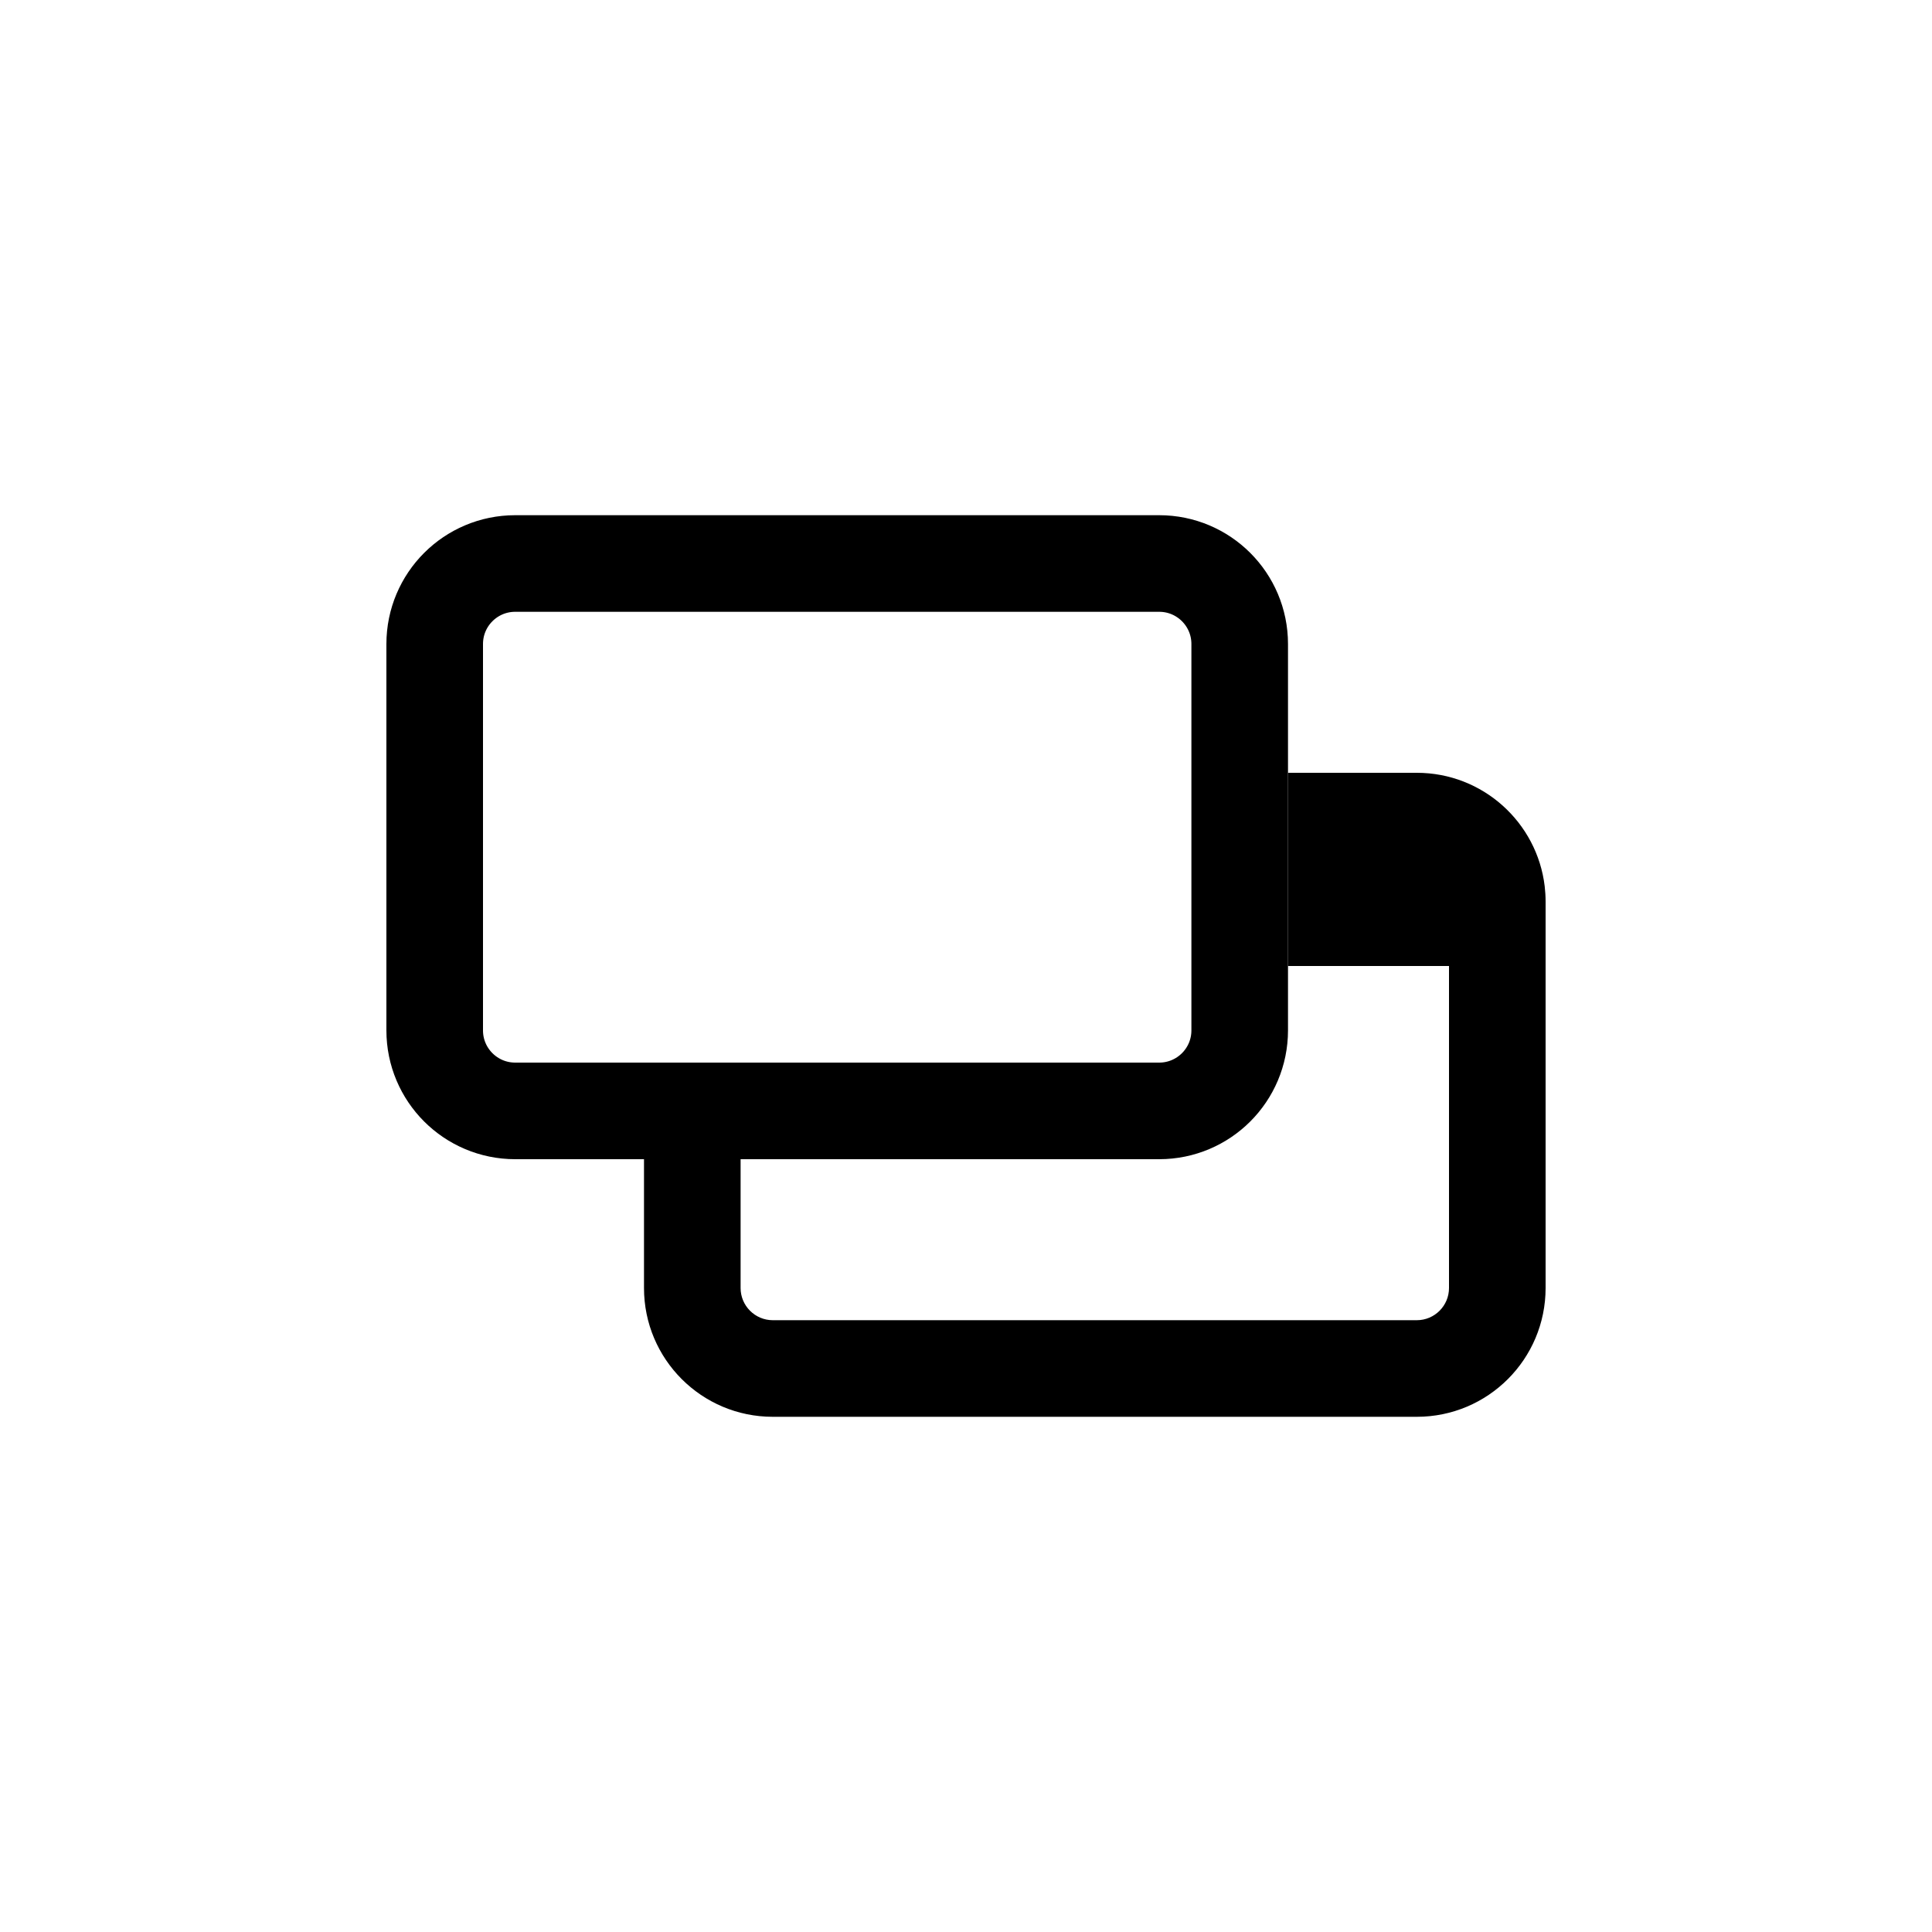
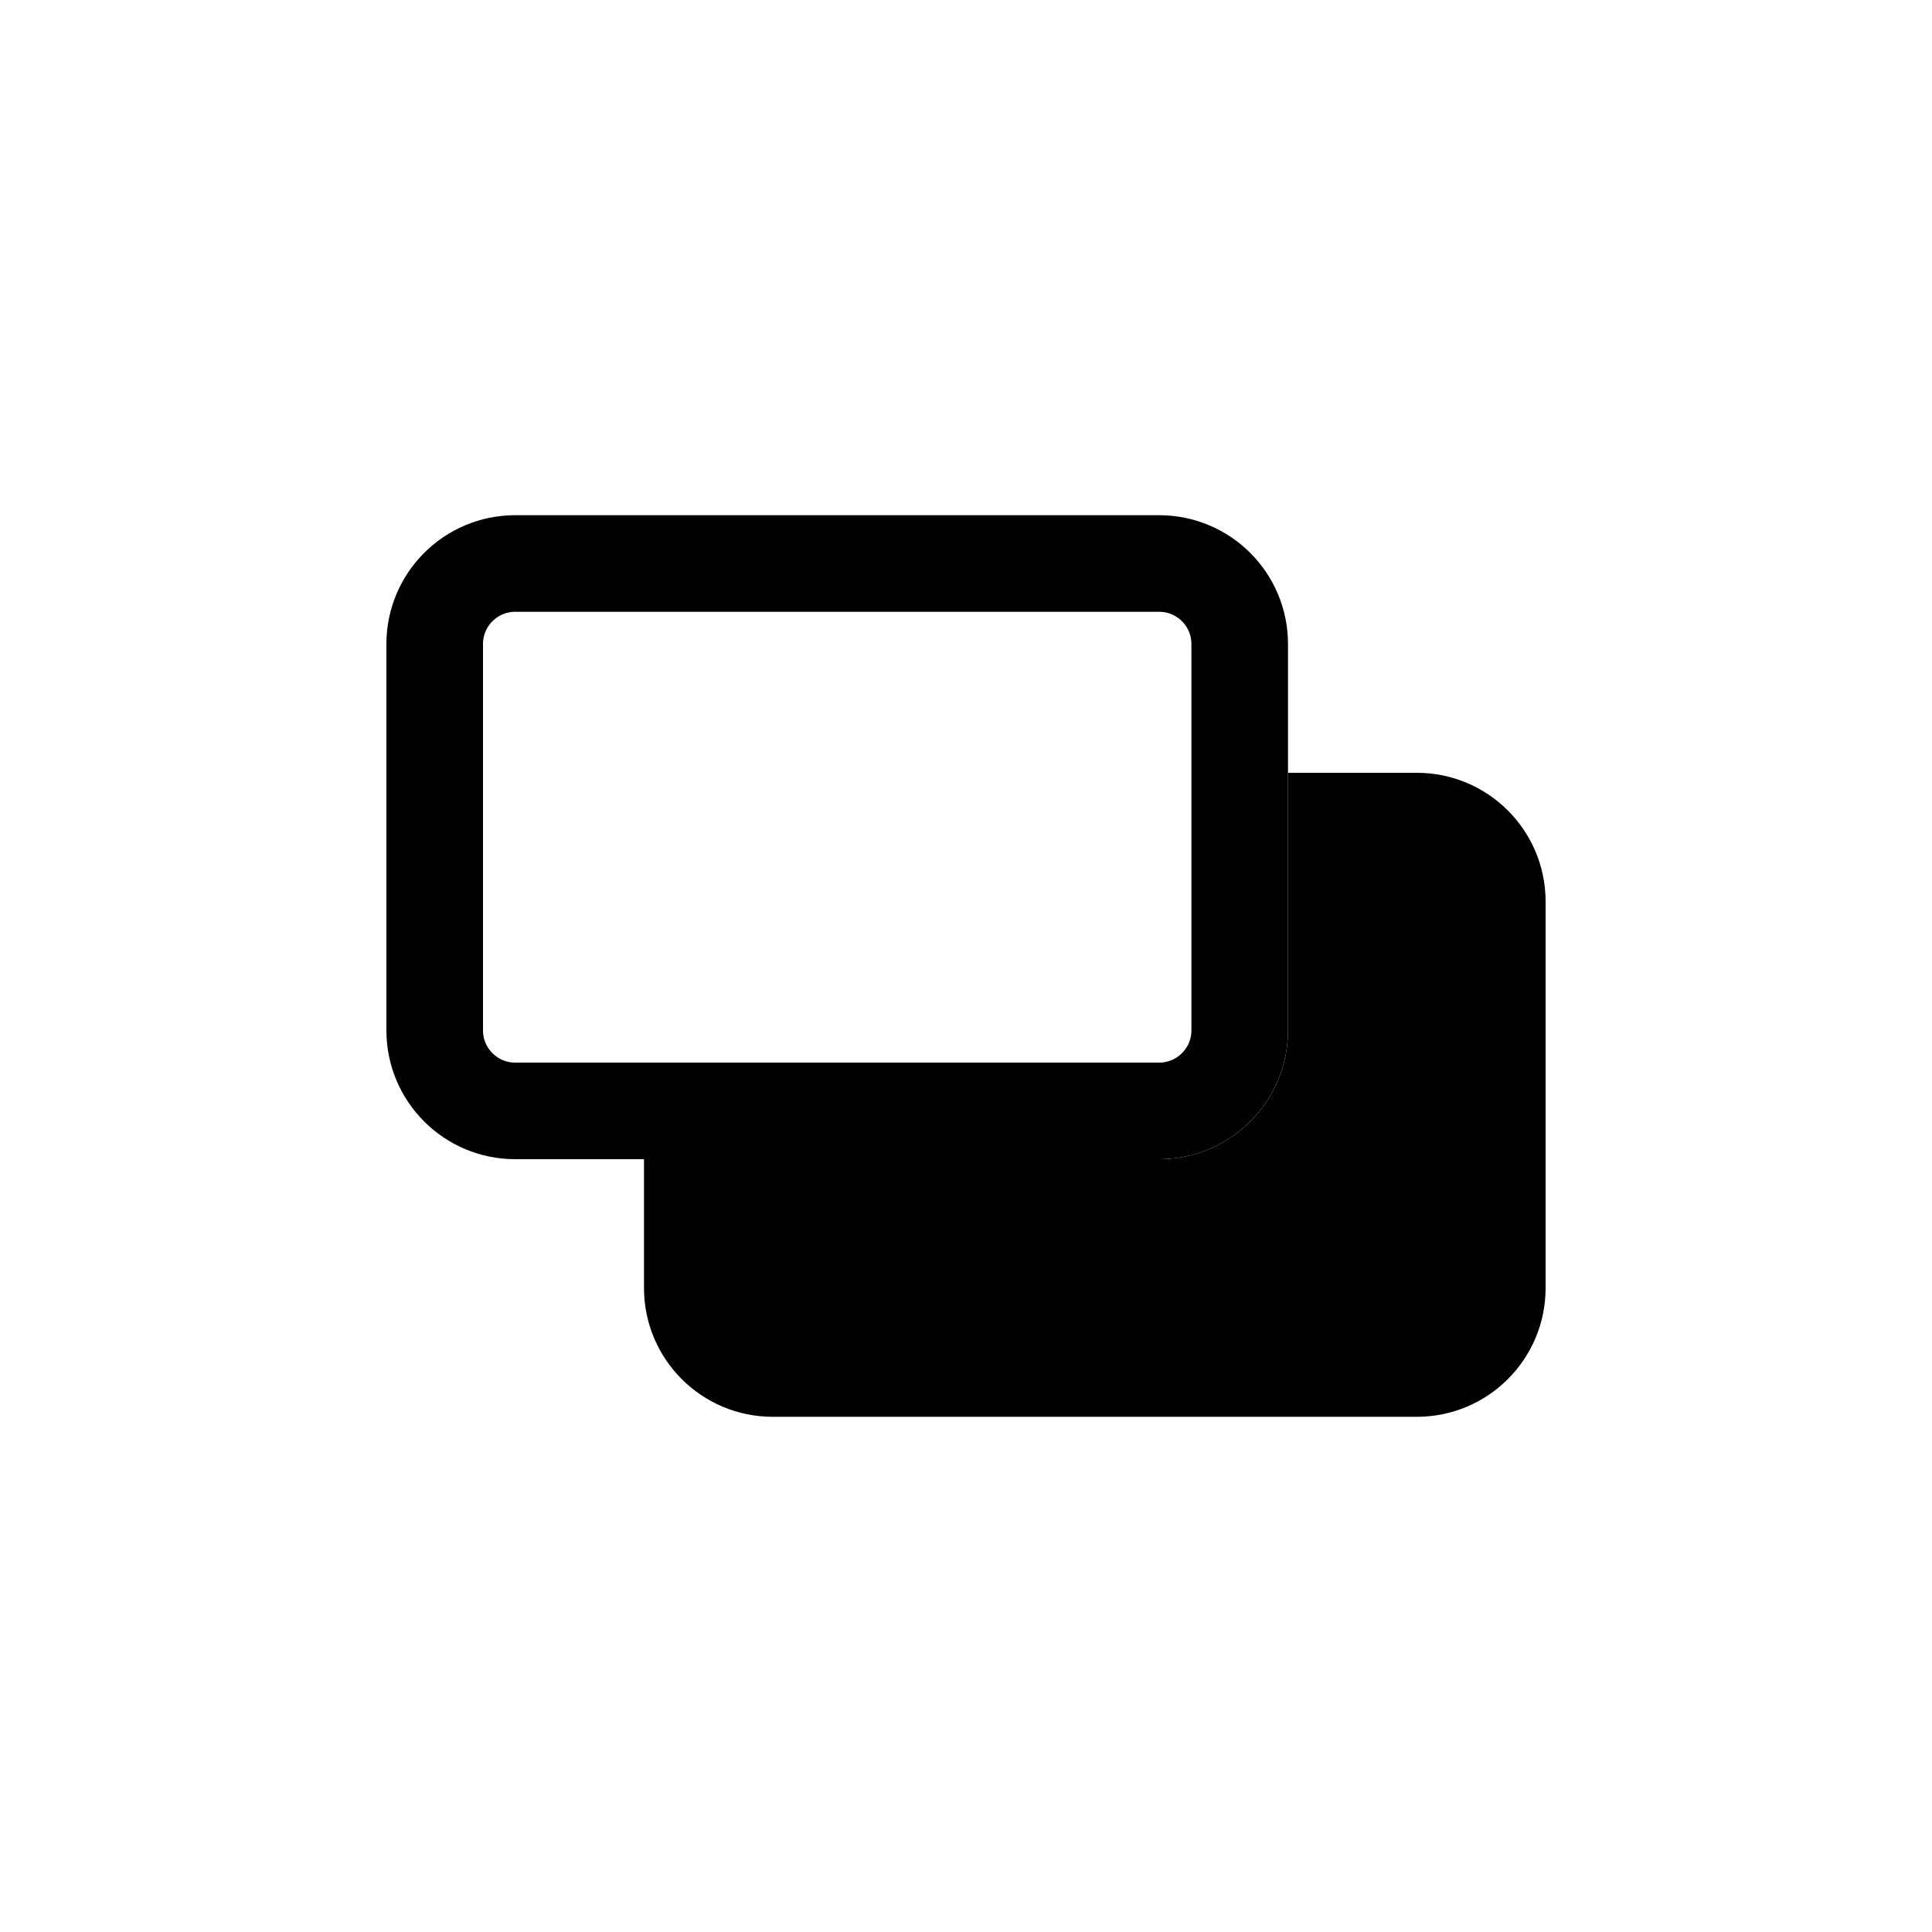
<svg xmlns="http://www.w3.org/2000/svg" width="30" height="30" viewBox="0 0 30 30" fill="none">
-   <path fill-rule="evenodd" clip-rule="evenodd" d="M10 18V20C10 21.105 10.895 22 12 22H22C23.105 22 24 21.105 24 20V14C24 13.919 23.995 13.84 23.986 13.762C23.868 12.77 23.024 12 22 12H20V15H22H22.5V20C22.5 20.276 22.276 20.5 22 20.5H12C11.724 20.5 11.5 20.276 11.5 20V18H10Z" fill="black" />
-   <rect x="6.75" y="8.75" width="12.5" height="8.5" rx="1.25" stroke="black" stroke-width="1.5" />
+   <path d="M22 12C23.105 12 24 12.895 24 14V20C24 21.105 23.105 22 22 22H12C10.895 22 10 21.105 10 20V18H18C19.105 18 20 17.105 20 16V12H22Z" fill="black" />
+   <path d="M8 8.75H18C18.69 8.75 19.25 9.31 19.25 10V16C19.25 16.69 18.69 17.25 18 17.25H8C7.31 17.25 6.75 16.69 6.75 16V10C6.75 9.31 7.31 8.75 8 8.75Z" stroke-width="1.5" stroke="black" />
</svg>
